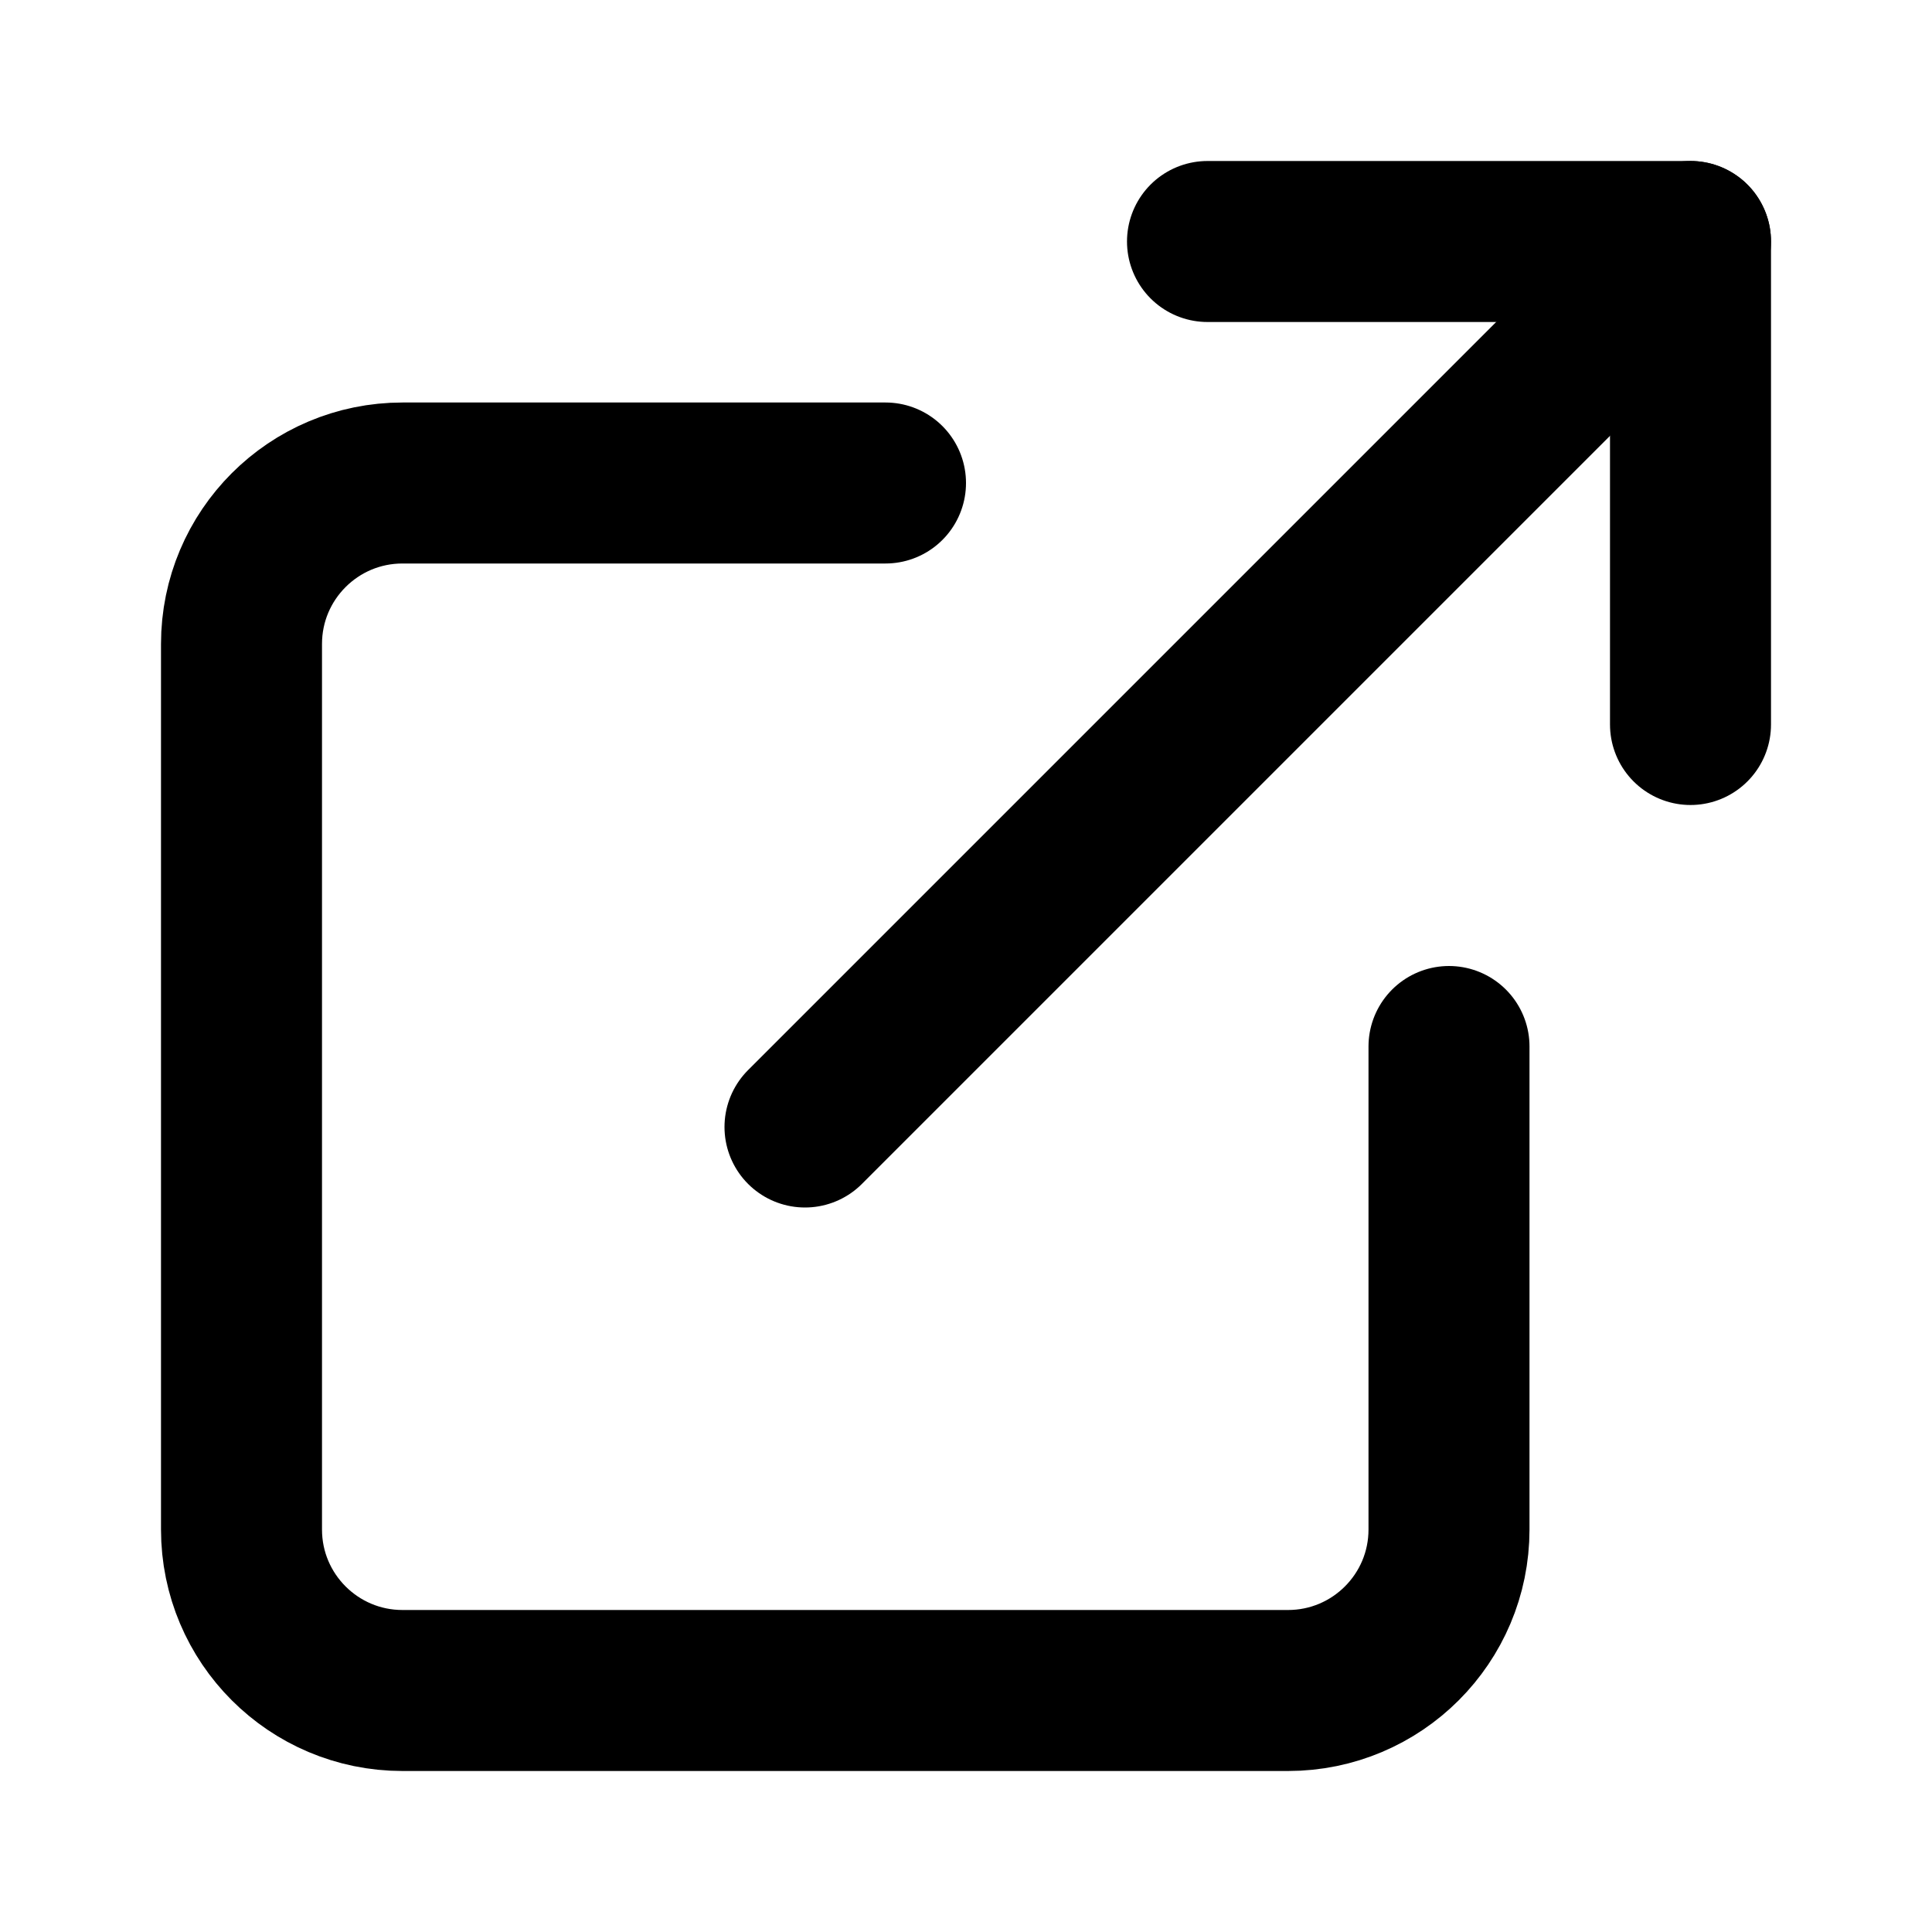
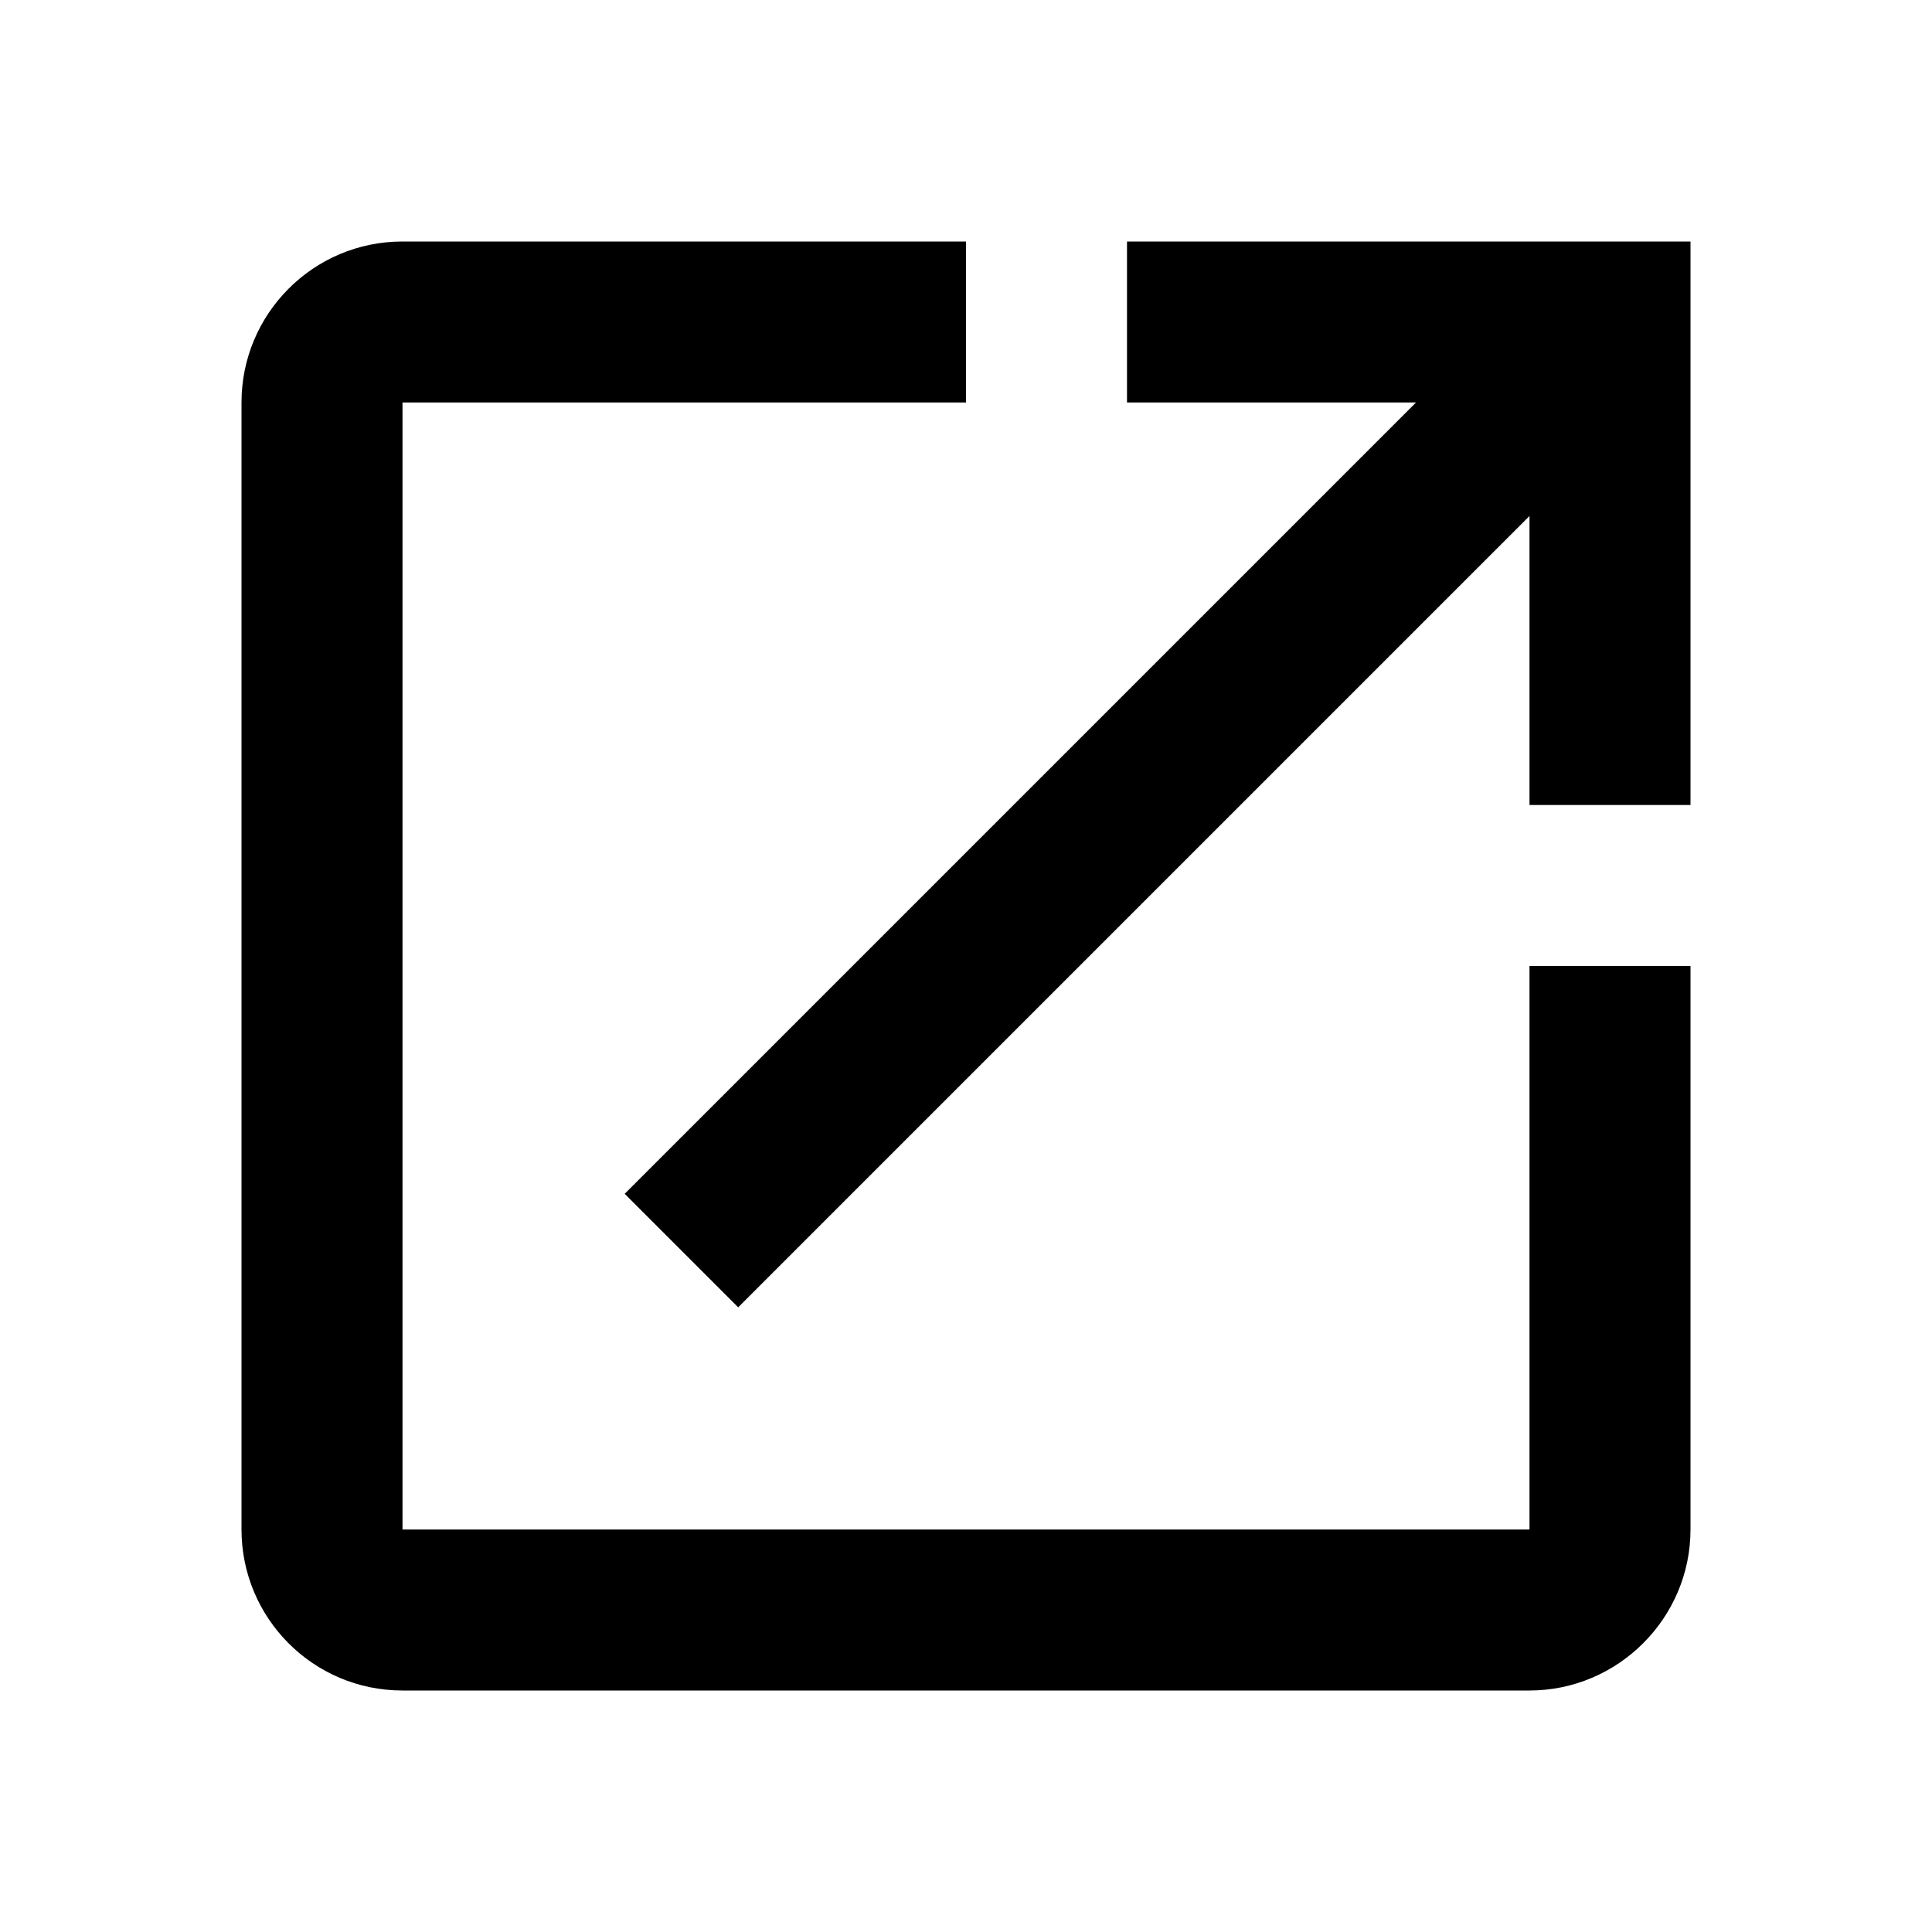
- <svg xmlns="http://www.w3.org/2000/svg" width="24" height="24" viewBox="0 0 24 24" fill="none" stroke="currentColor" stroke-width="2" stroke-linecap="round" stroke-linejoin="round" class="feather feather-external-link">
-   <path d="M18 13v6a2 2 0 0 1-2 2H5a2 2 0 0 1-2-2V8a2 2 0 0 1 2-2h6" />
-   <polyline points="15 3 21 3 21 9" />
-   <line x1="10" y1="14" x2="21" y2="3" />
+ <svg xmlns="http://www.w3.org/2000/svg" viewBox="0 0 24 24" fill="black" width="48px" height="48px">
+   <path d="M0 0h24v24H0z" fill="none" />
+   <path d="M19 19H5V5h7V3H5c-1.11 0-2 .9-2 2v14c0 1.1.89 2 2 2h14c1.1 0 2-.9 2-2v-7h-2v7zM14 3v2h3.59l-9.83 9.83 1.41 1.41L19 6.41V10h2V3h-7z" />
</svg>
